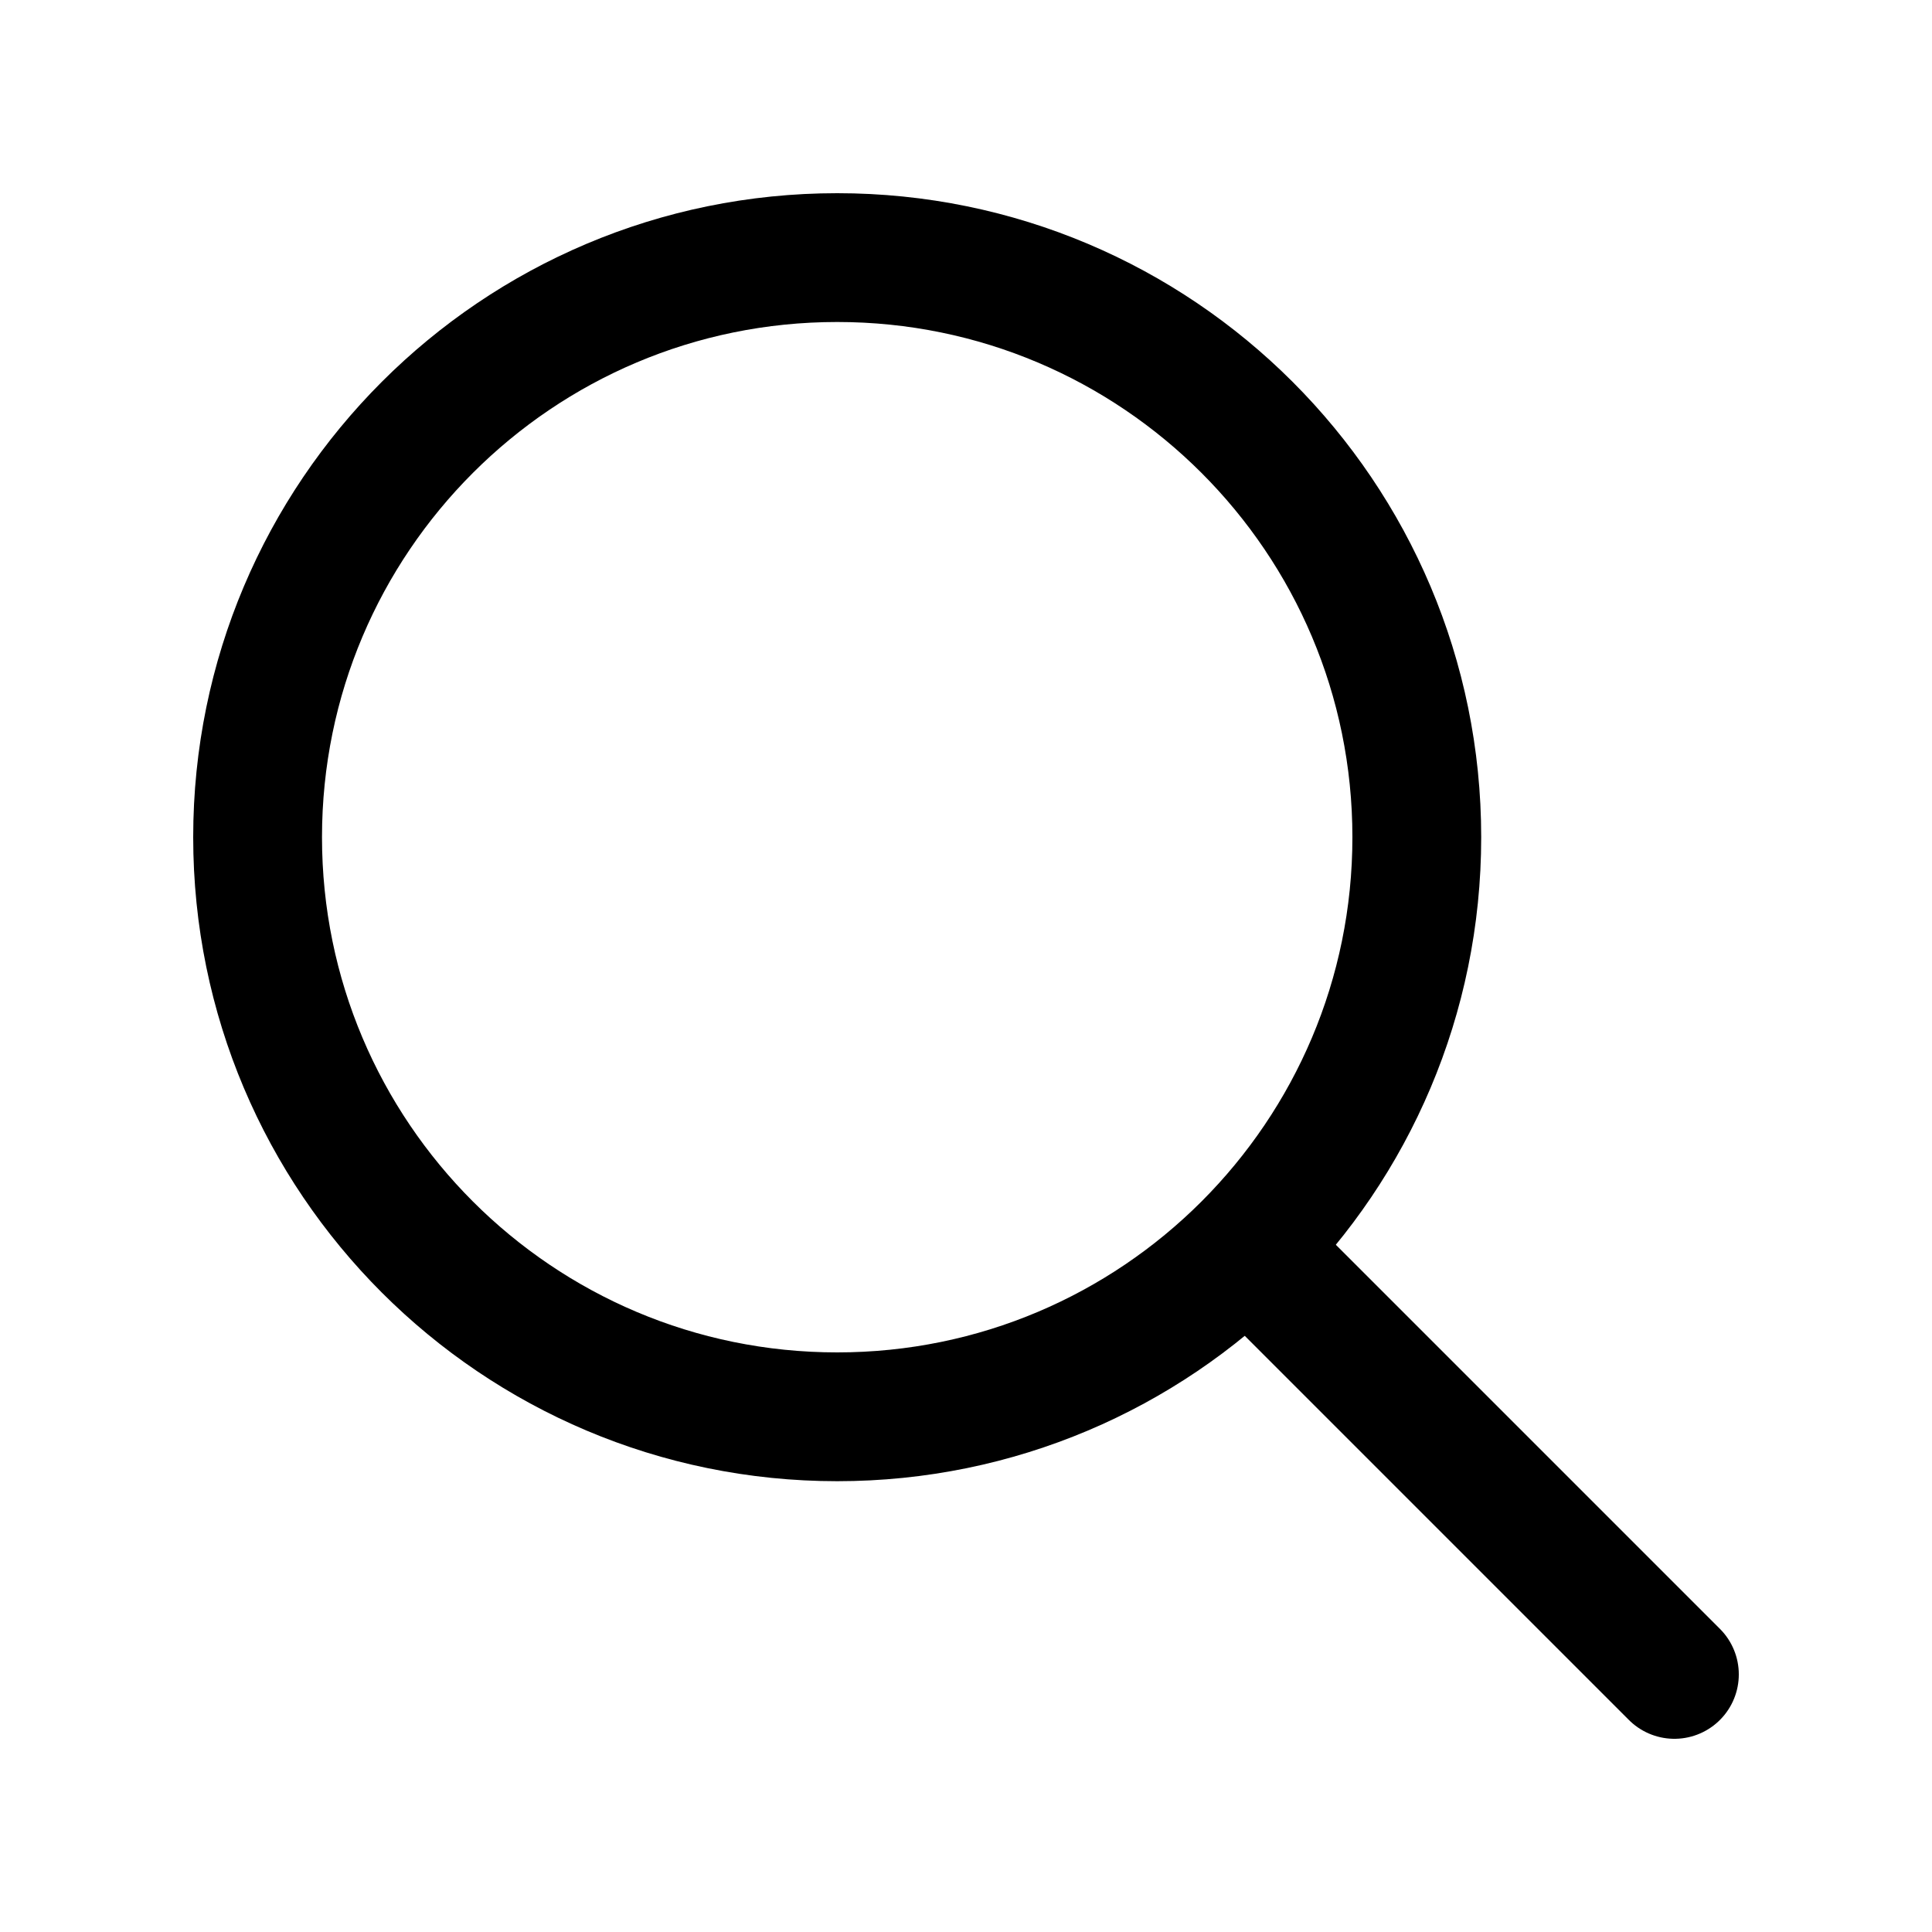
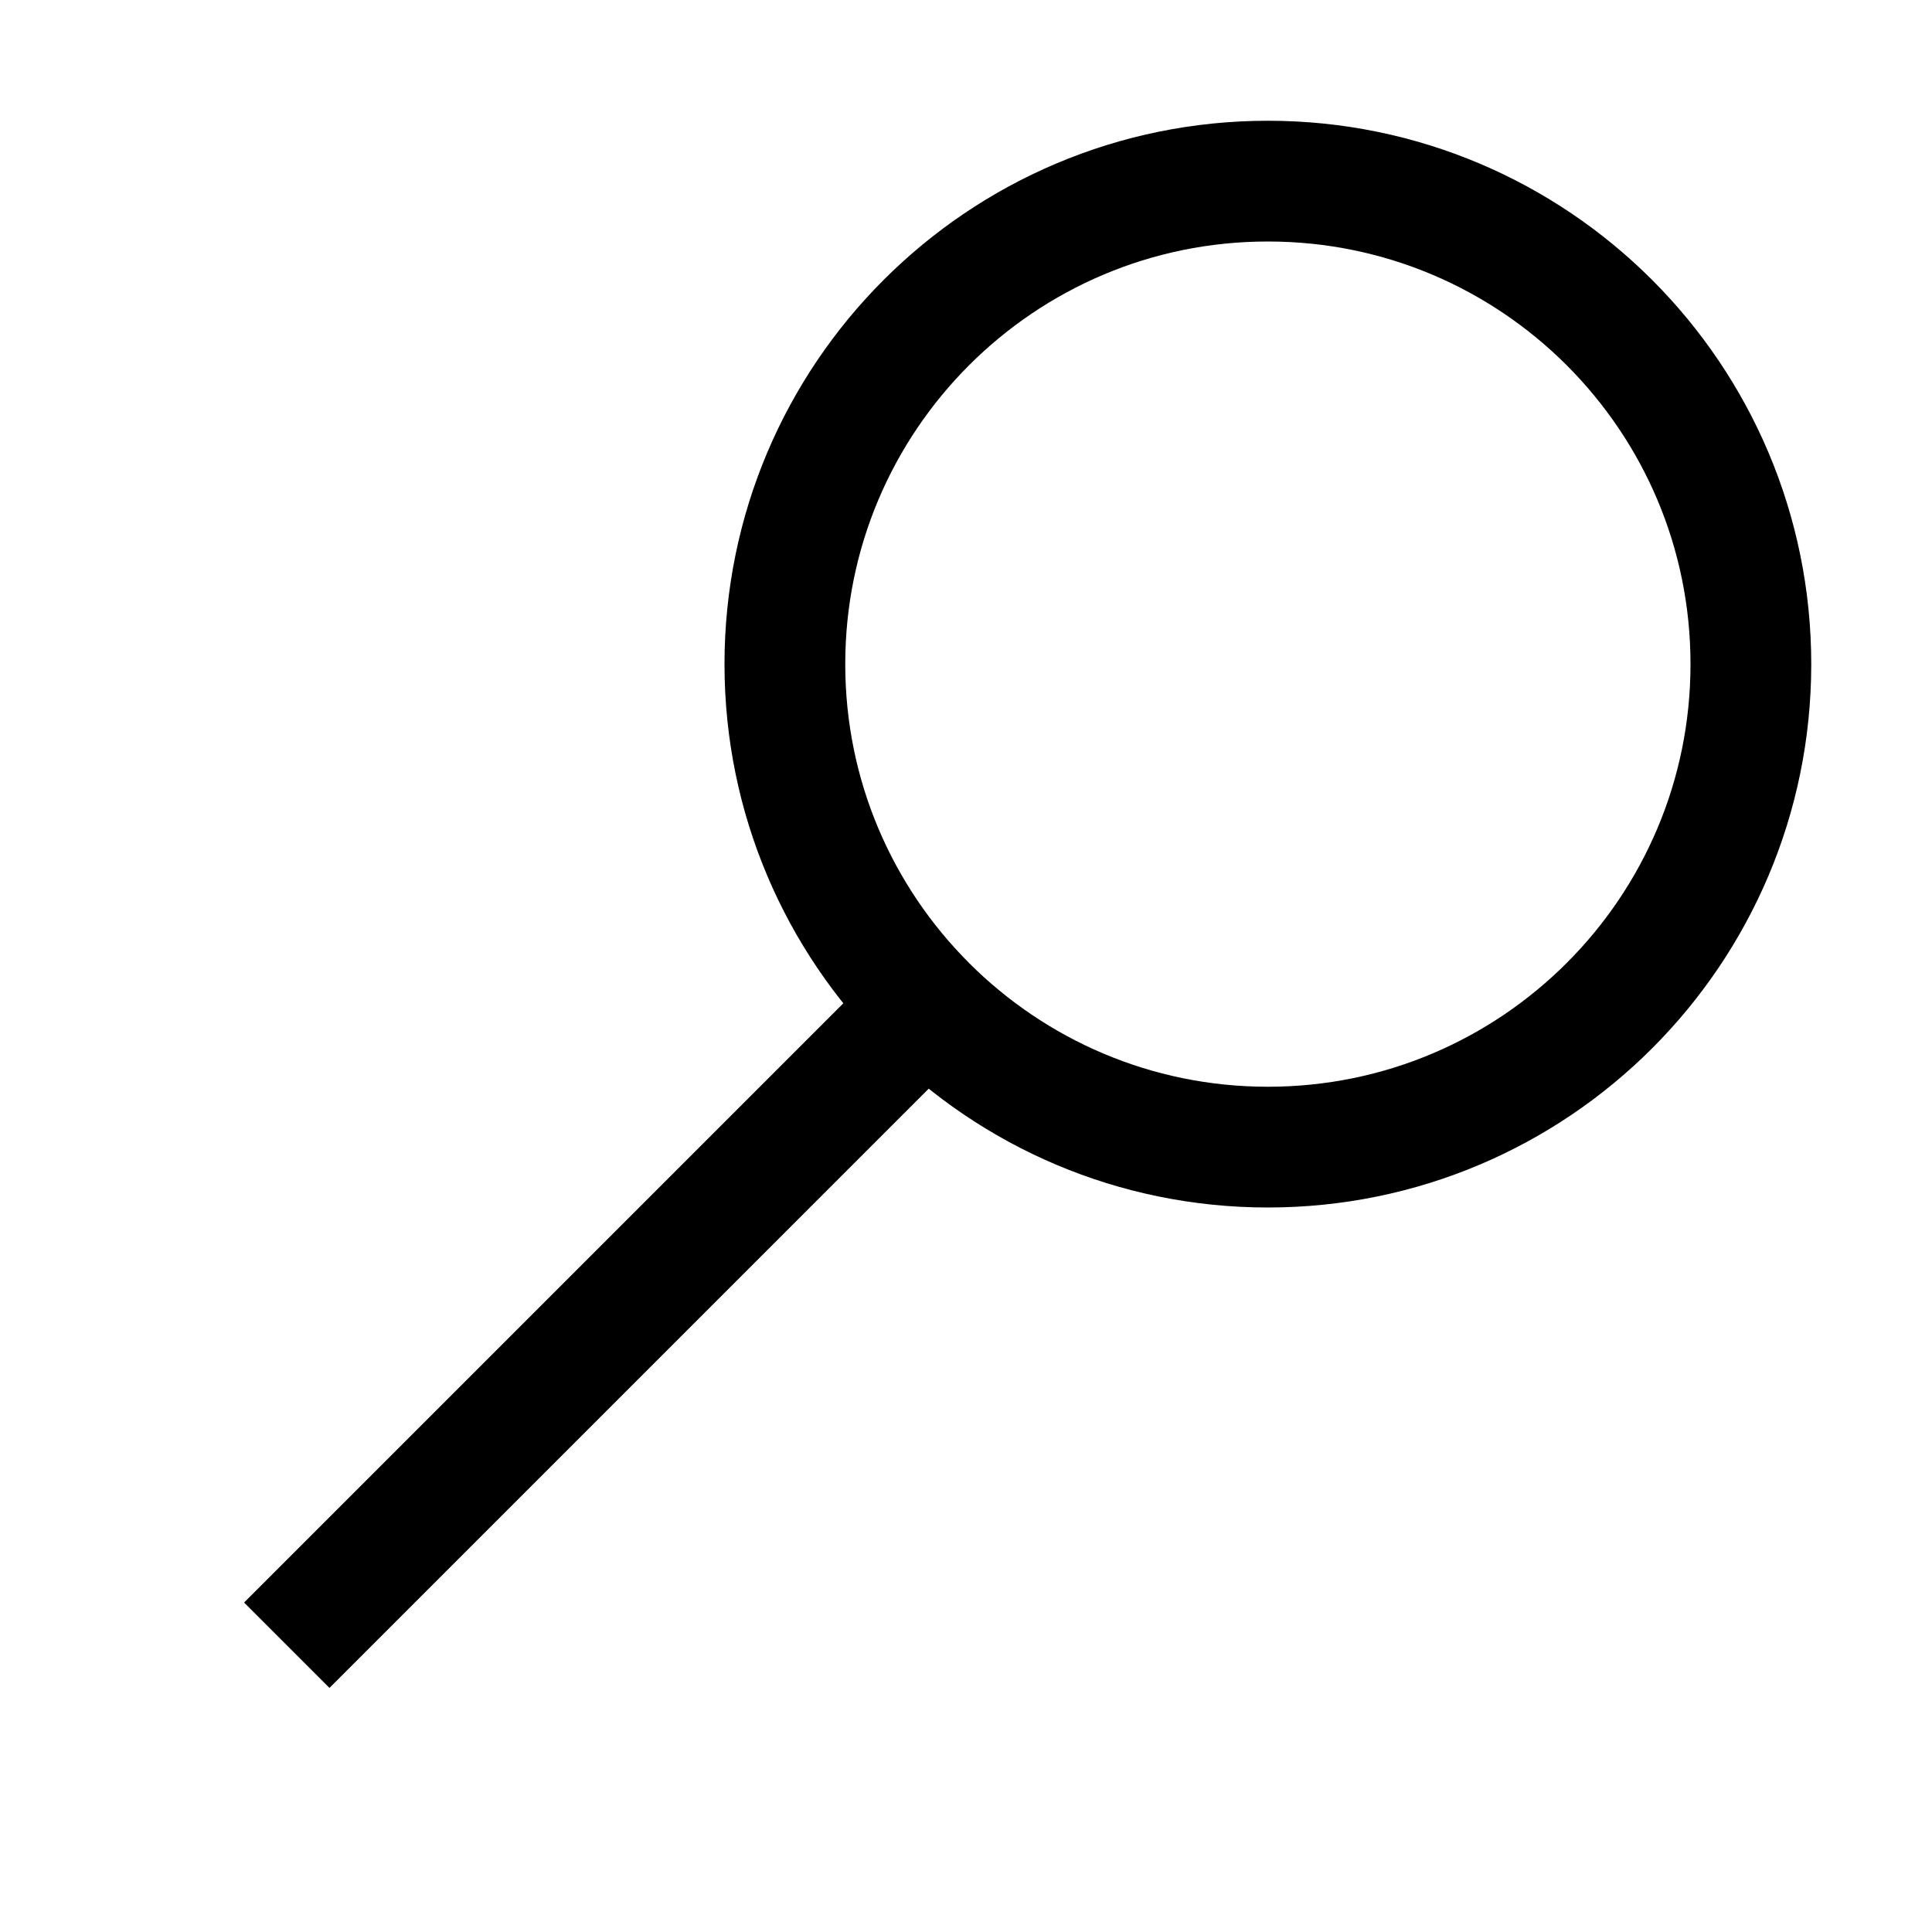
- <svg xmlns="http://www.w3.org/2000/svg" fill="#000000" viewBox="0 0 30 30" width="40px" height="40px">
-   <path fill="none" stroke="#000000" stroke-miterlimit="10" stroke-width="2" d="M13 4A9 9 0 1 0 13 22A9 9 0 1 0 13 4Z" />
-   <path fill="none" stroke="#000000" stroke-linecap="round" stroke-miterlimit="10" stroke-width="2" d="M26 26L19.437 19.437" />
+ <svg xmlns="http://www.w3.org/2000/svg" fill="#000000" viewBox="0 0 16 16" width="32px" height="32px">
+   <path fill="none" stroke="#000000" stroke-miterlimit="10" d="M2.375 13.625L7.562 8.438M10.5 1.5A4 4 0 1 0 10.5 9.5 4 4 0 1 0 10.5 1.5z" />
</svg>
